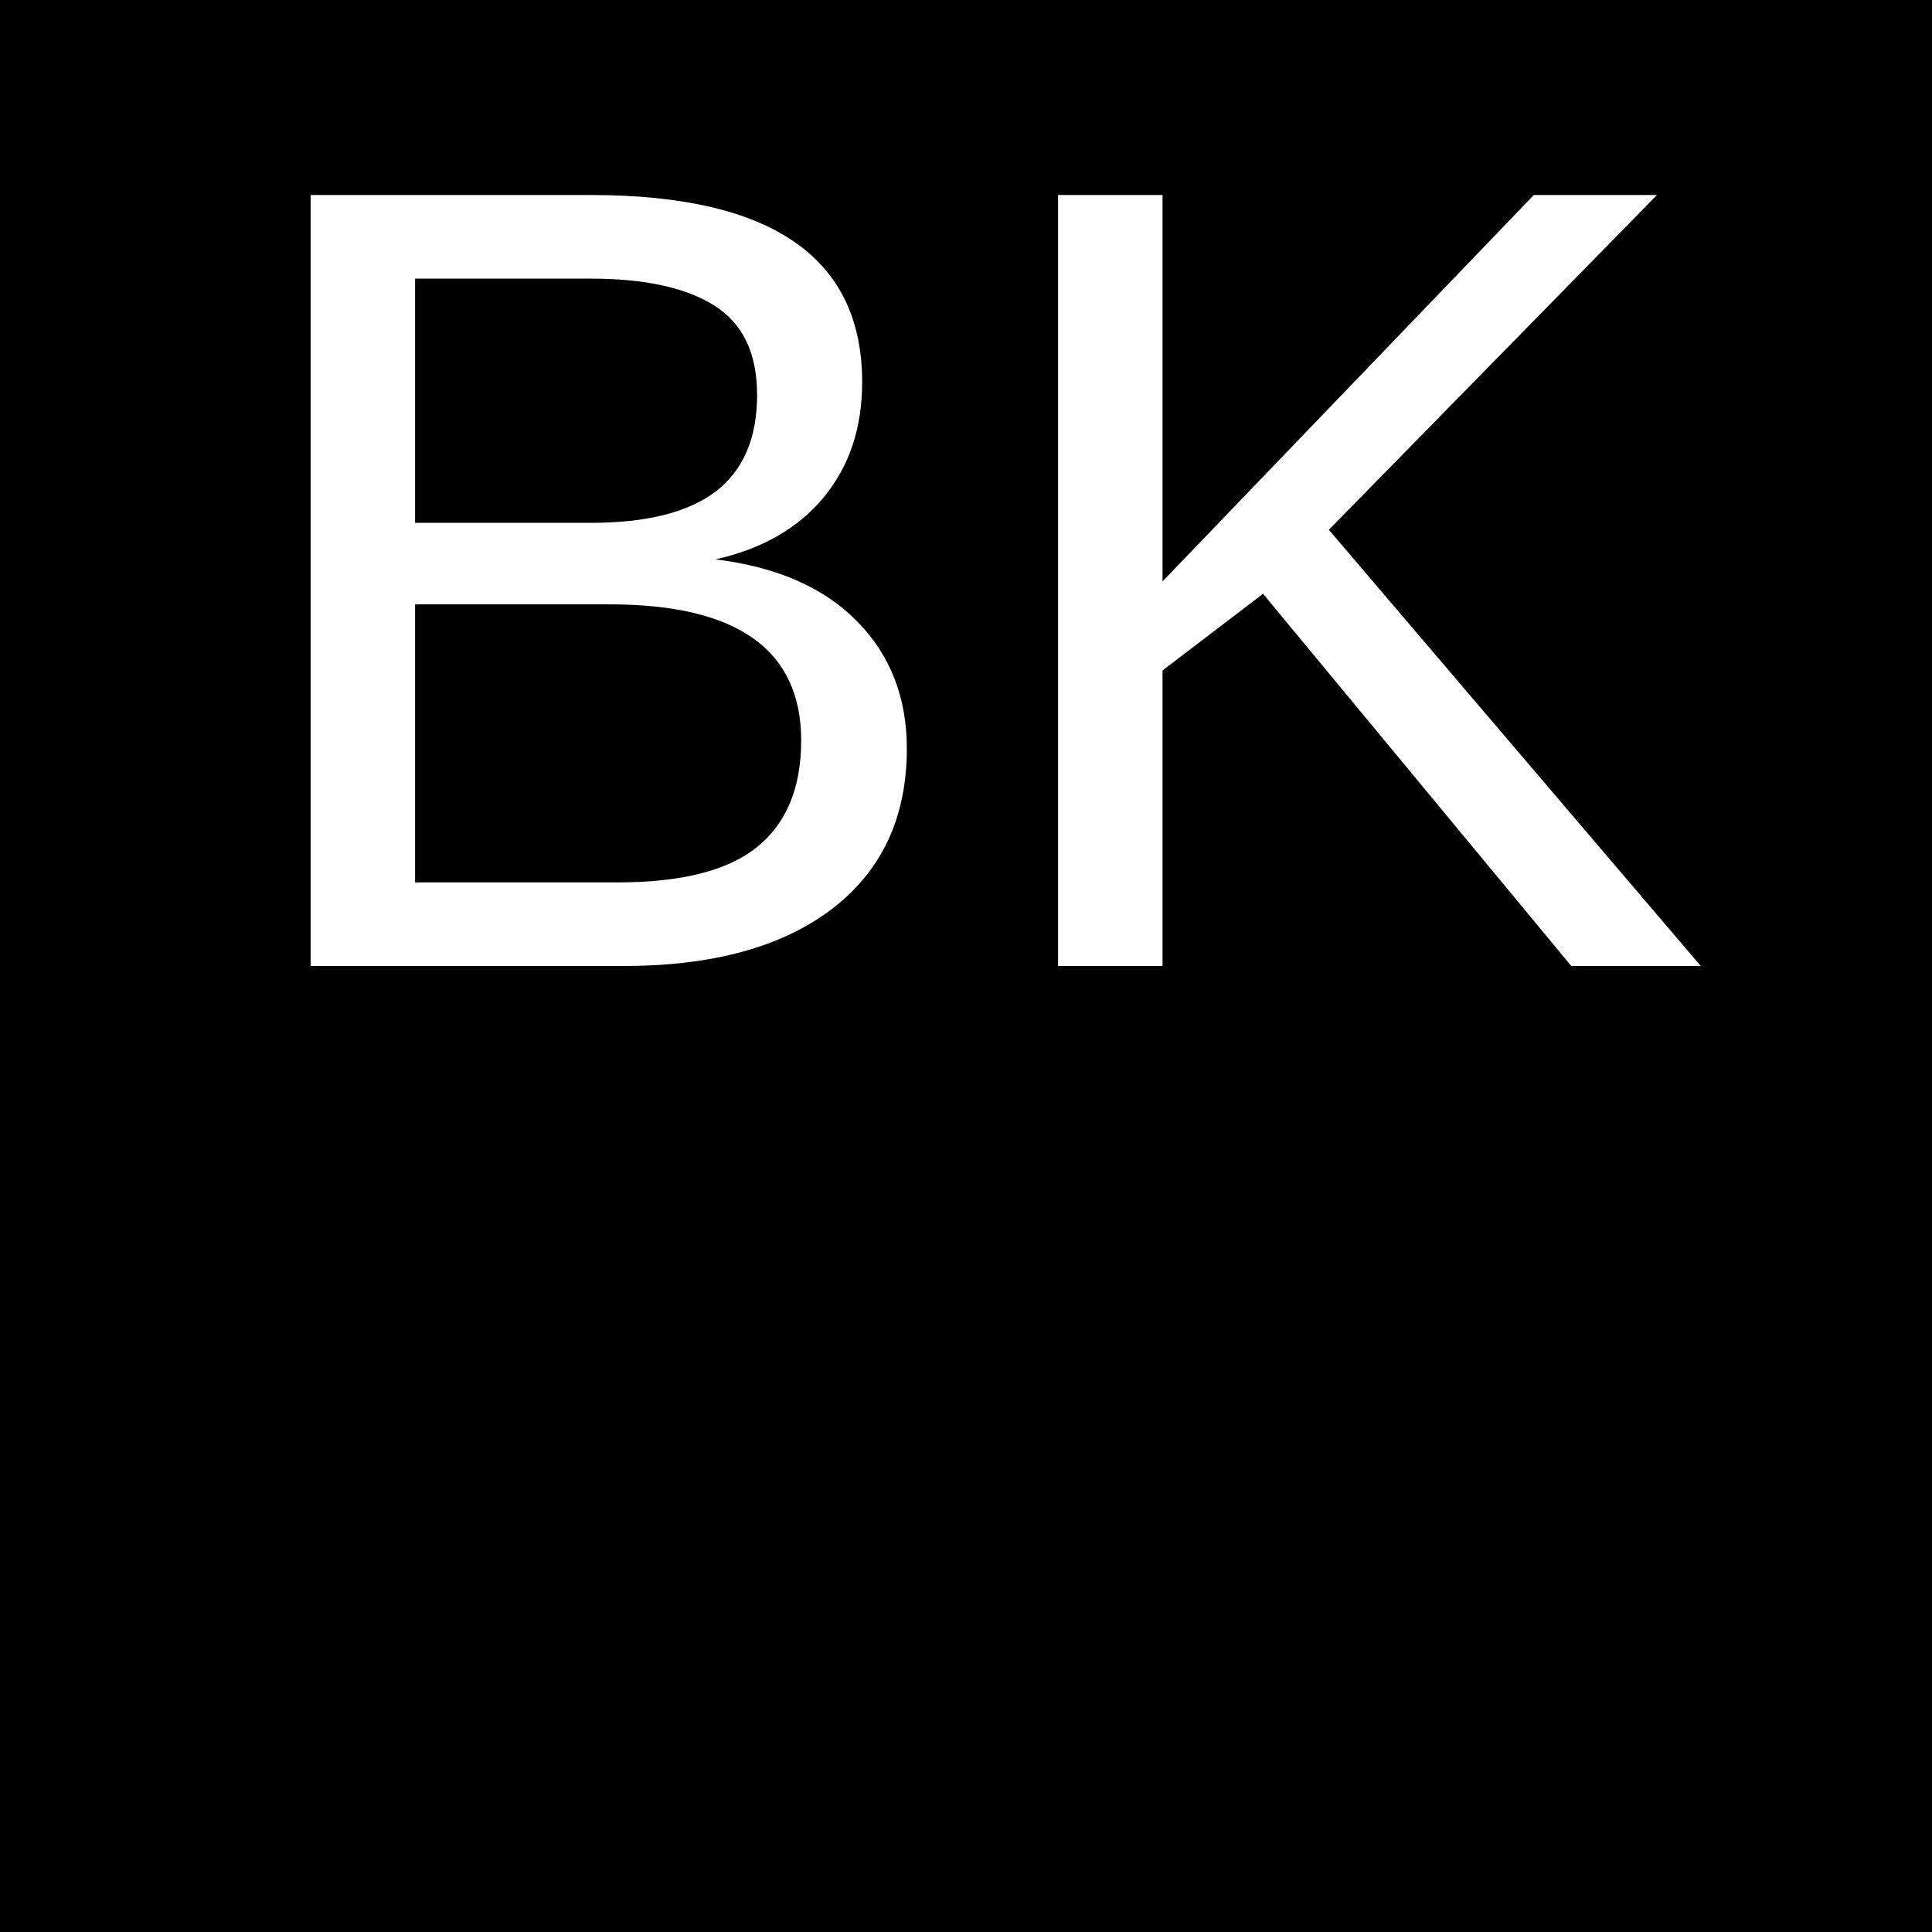
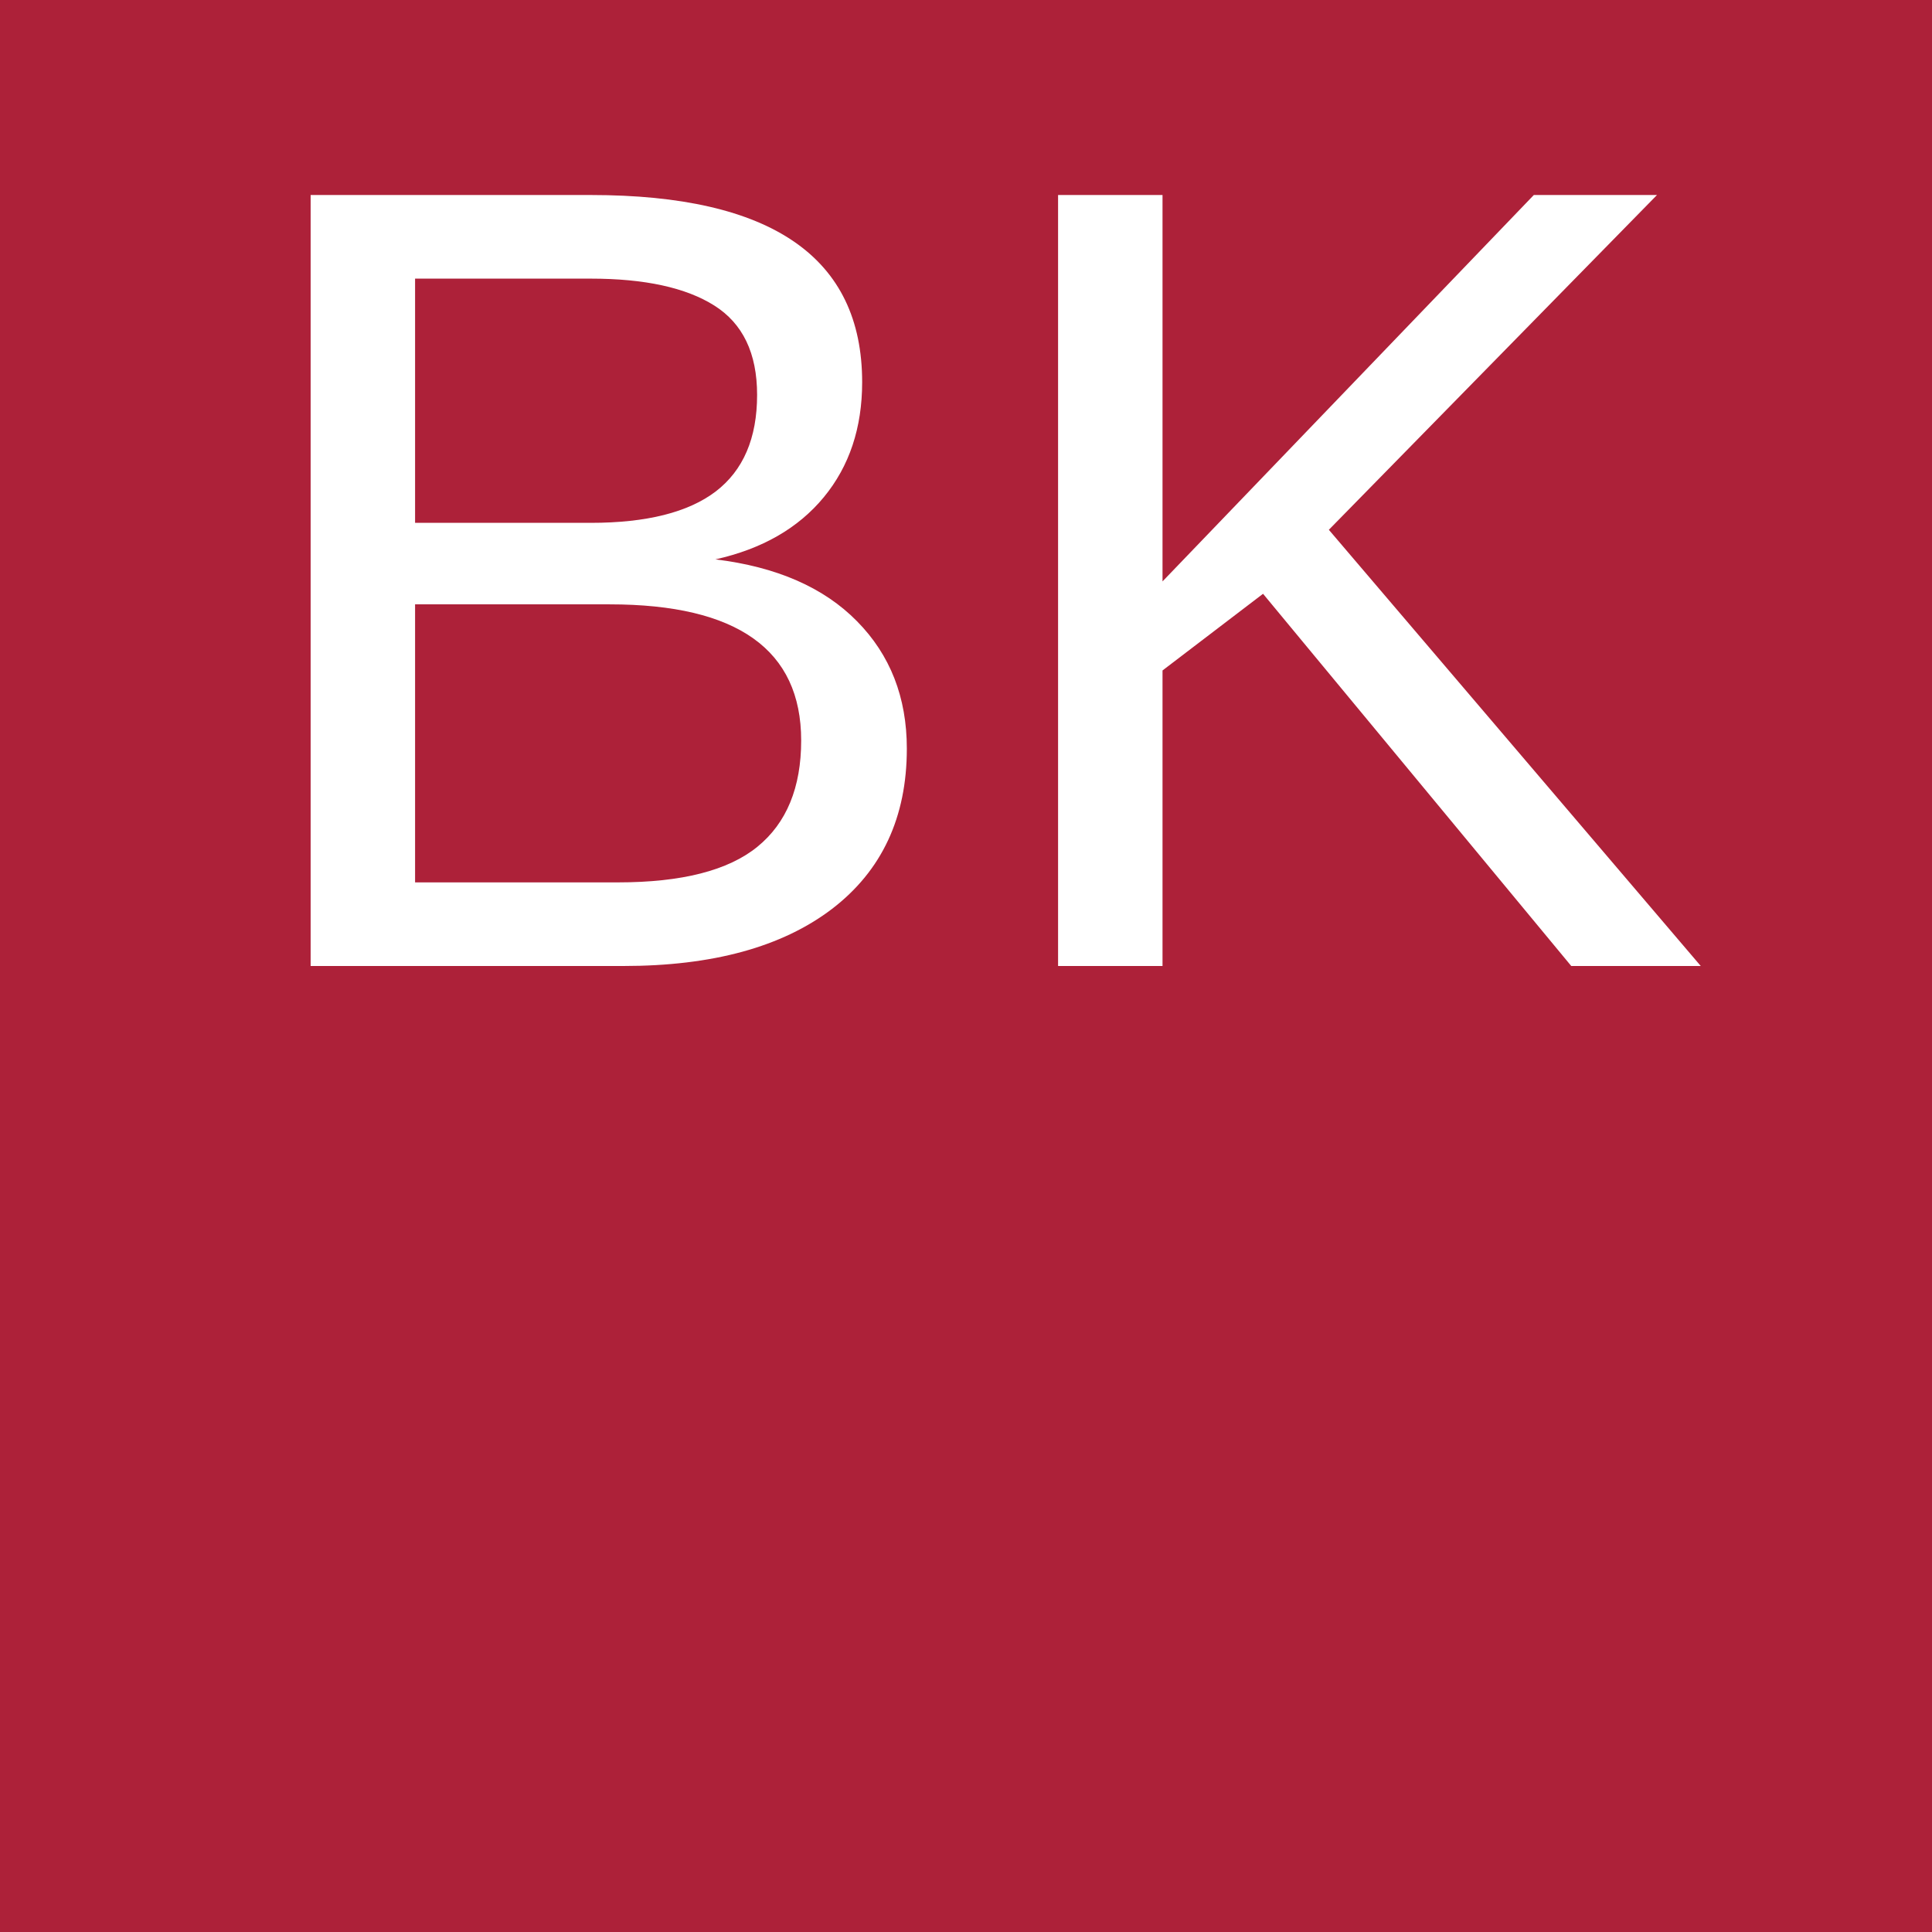
<svg xmlns="http://www.w3.org/2000/svg" viewBox="0 0 100 100" width="100" height="100">
-   <rect x="0" y="0" width="100" height="100" fill="black" />
+   <rect x="0" y="0" width="100" height="100" fill="rgb(173,33,57)" />
  <text x="50%" y="50%" fill="white" font-family="Arial, sans-serif" font-size="58" font-weight="500" text-anchor="middle" alignment-baseline="middle">BK</text>
</svg>
